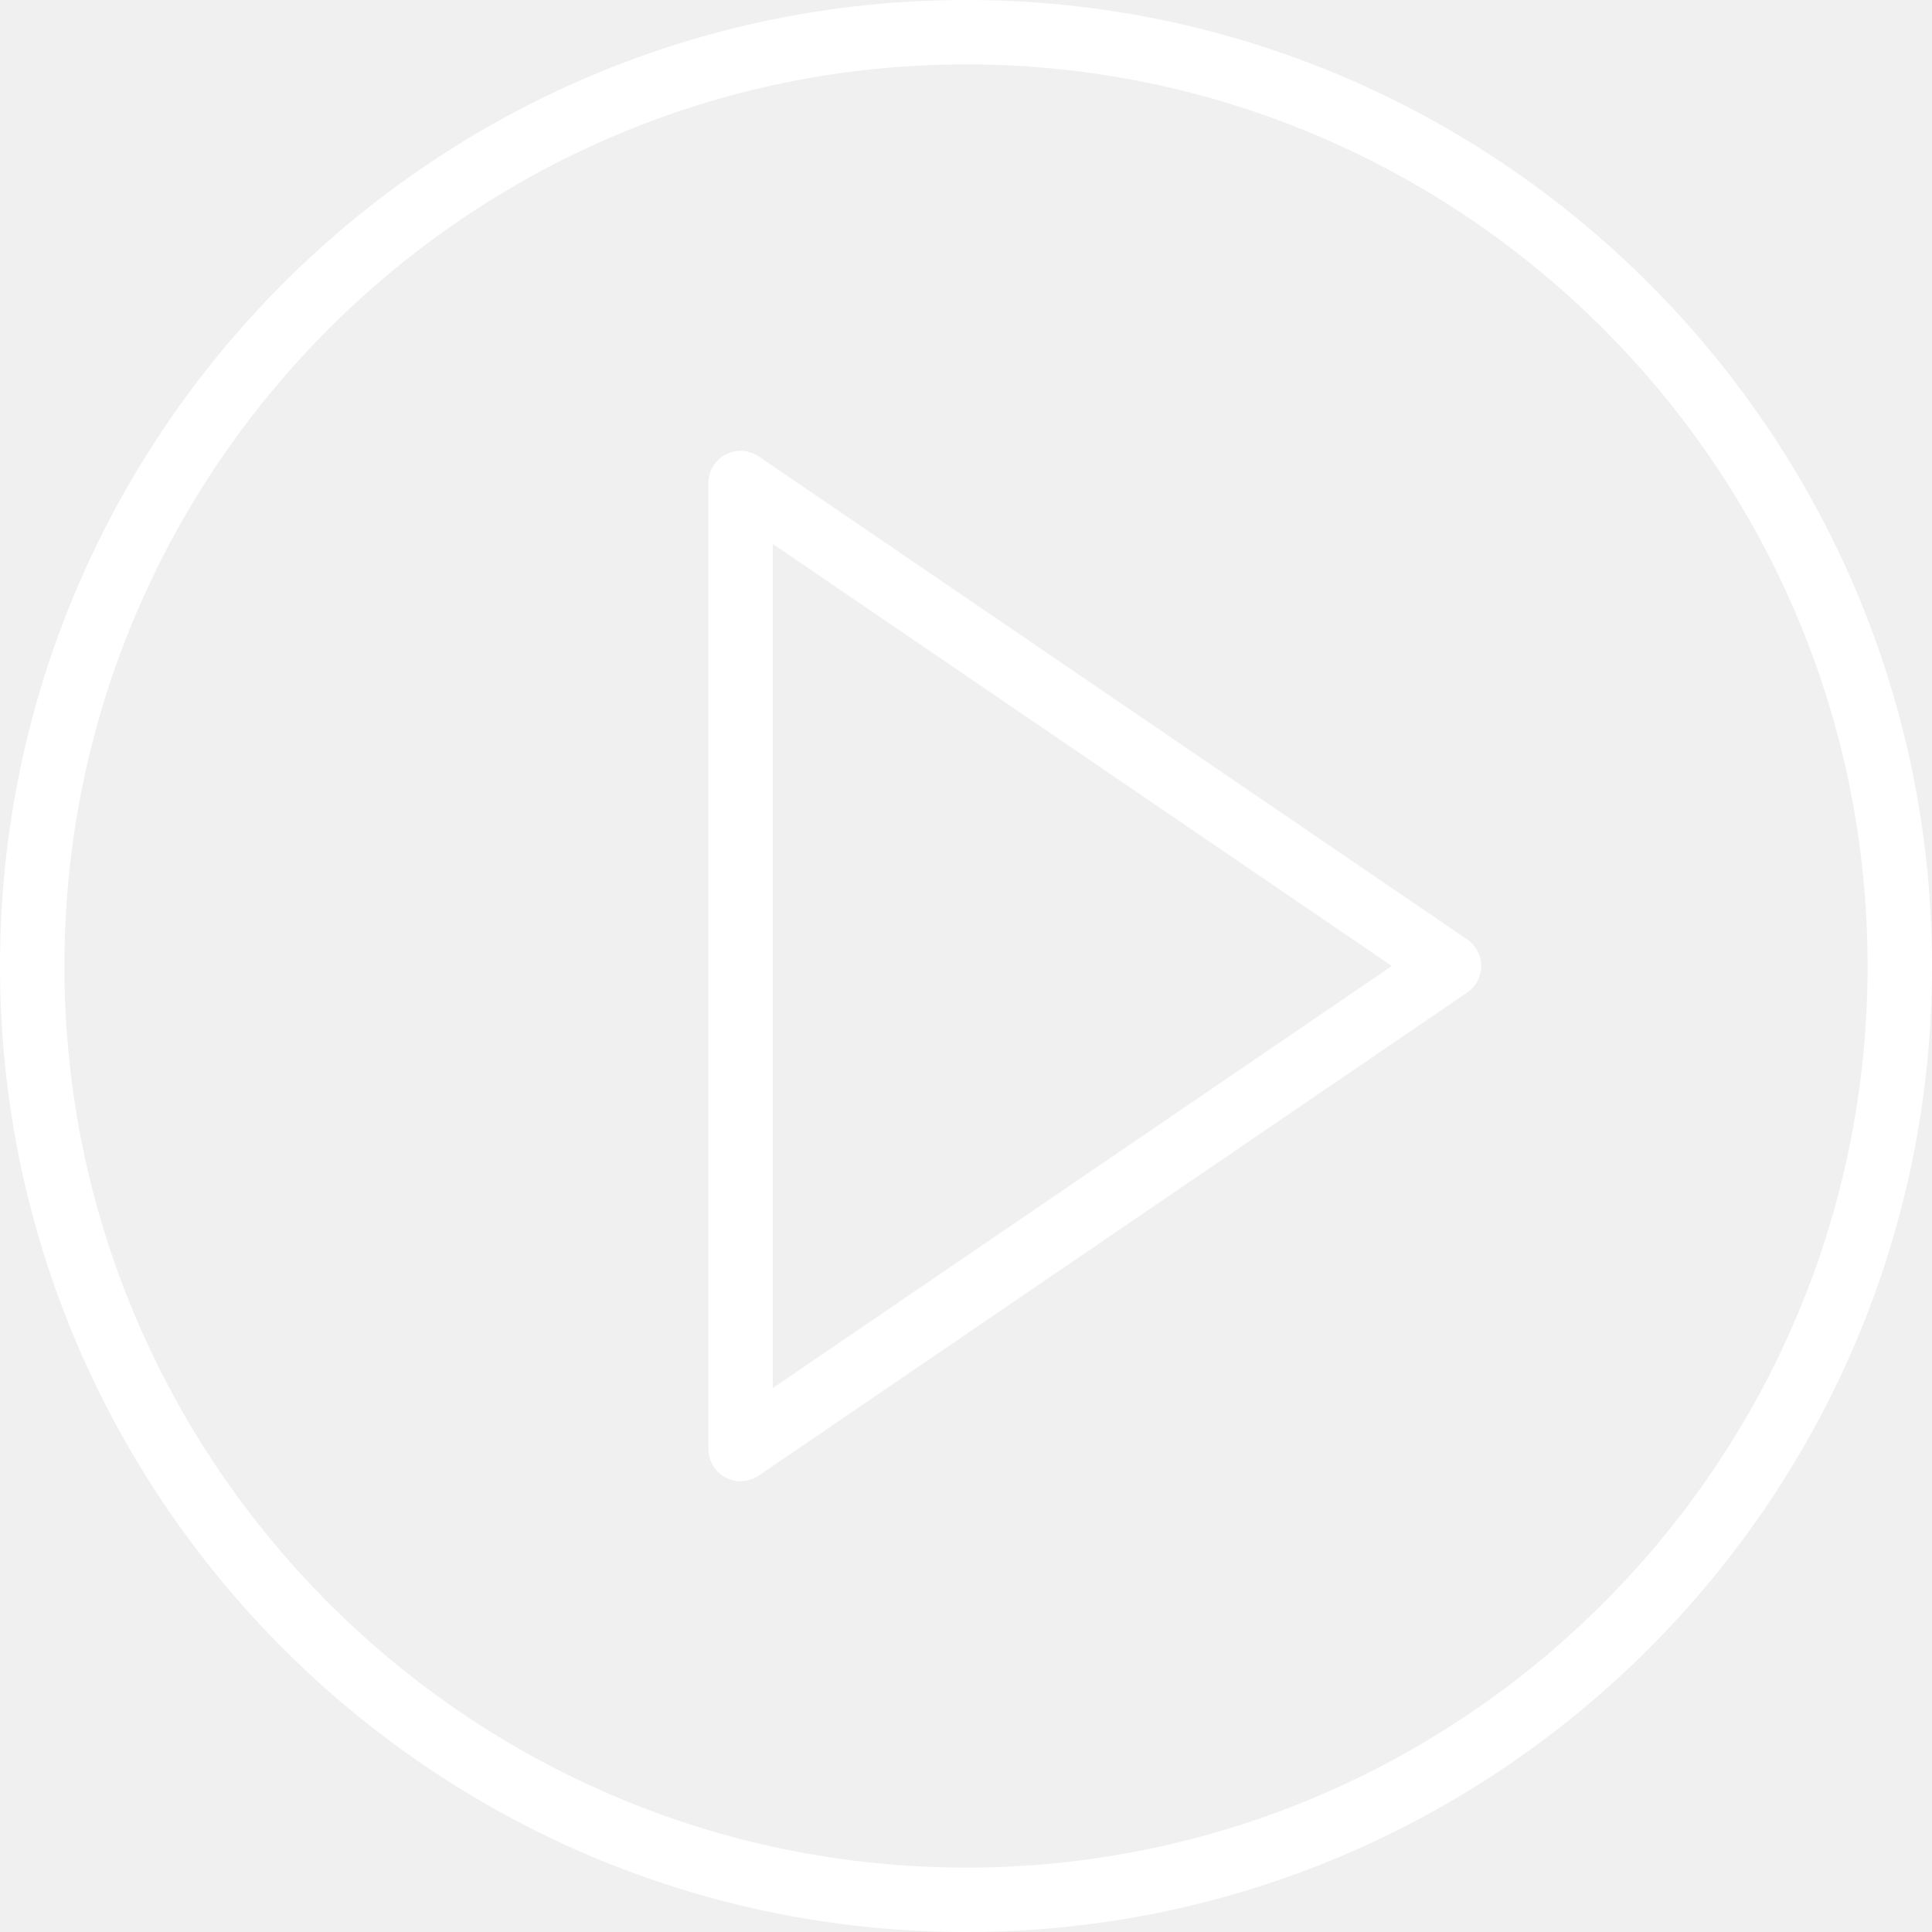
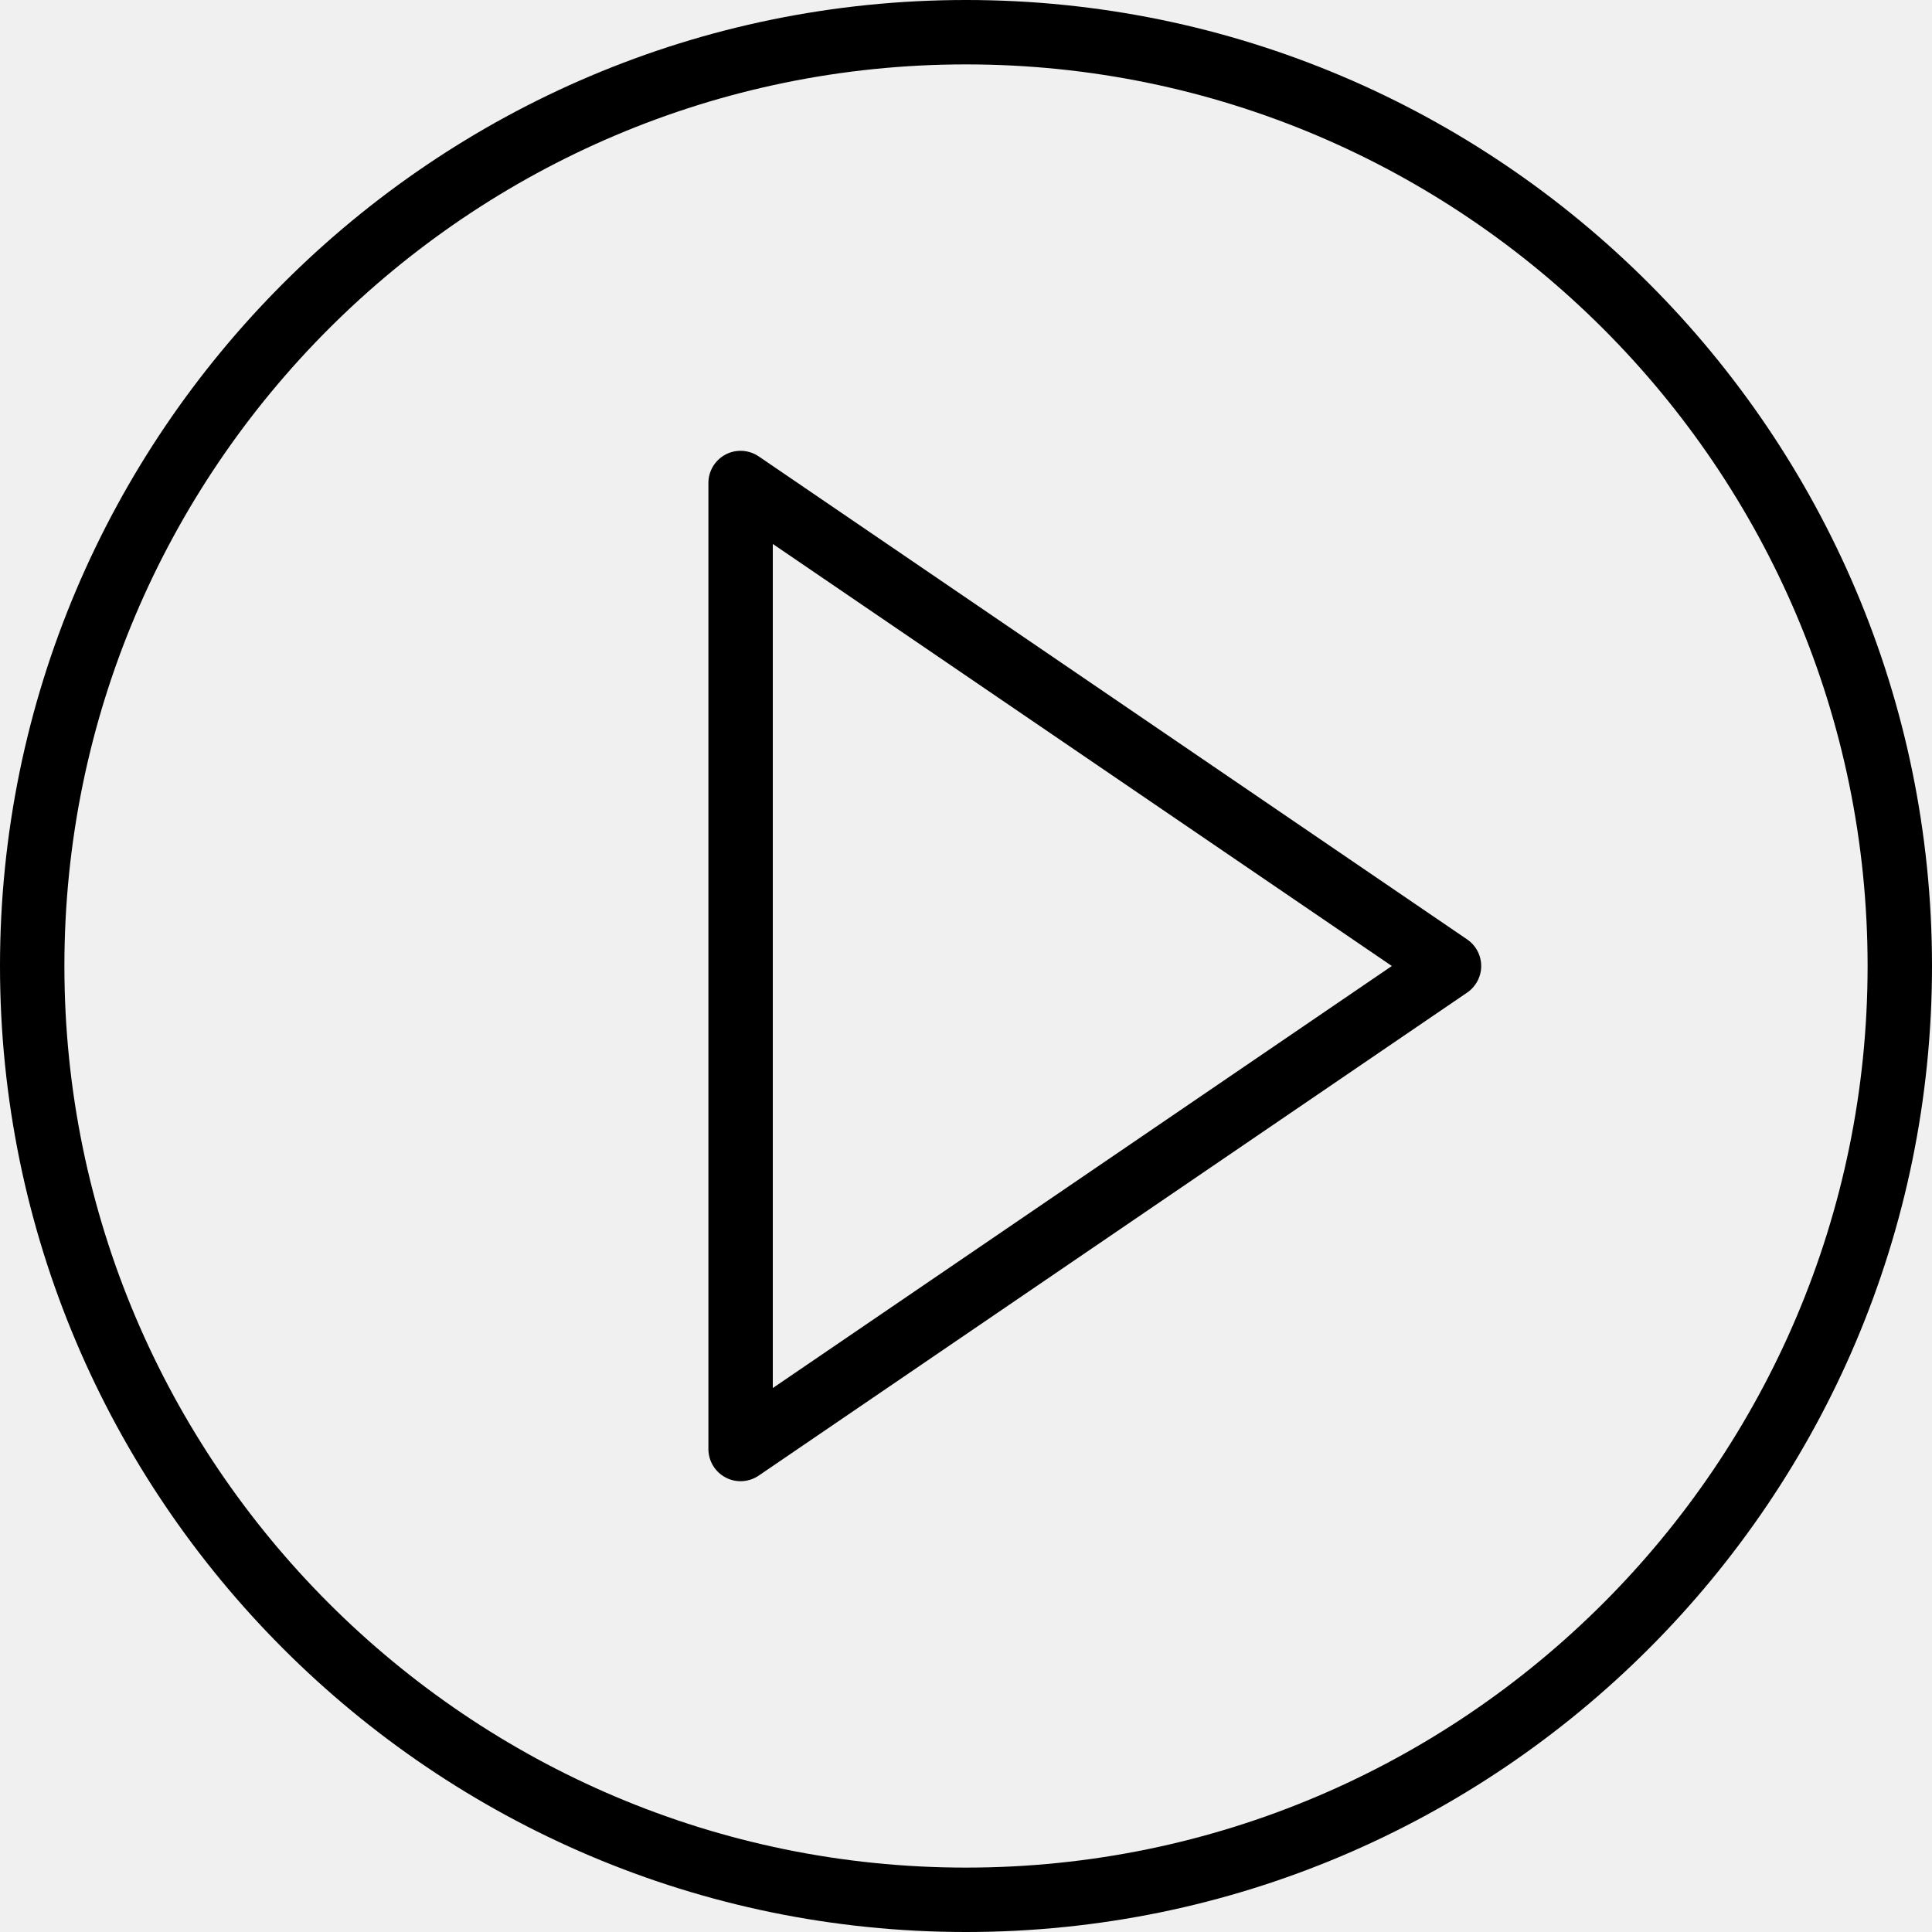
<svg xmlns="http://www.w3.org/2000/svg" version="1.1" id="Capa_1" x="0px" y="0px" viewBox="0 0 60 60" style="enable-background:new 0 0 60 60;" xml:space="preserve" width="512px" height="512px">
  <g>
-     <path d="M45.563,29.174l-22-15c-0.307-0.208-0.703-0.231-1.031-0.058C22.205,14.289,22,14.629,22,15v30   c0,0.371,0.205,0.711,0.533,0.884C22.679,45.962,22.84,46,23,46c0.197,0,0.394-0.059,0.563-0.174l22-15   C45.836,30.64,46,30.331,46,30S45.836,29.36,45.563,29.174z M24,43.107V16.893L43.225,30L24,43.107z" fill="#FFFFFF" />
-     <path d="M30,0C13.458,0,0,13.458,0,30s13.458,30,30,30s30-13.458,30-30S46.542,0,30,0z M30,58C14.561,58,2,45.439,2,30   S14.561,2,30,2s28,12.561,28,28S45.439,58,30,58z" fill="#FFFFFF" />
+     <path d="M45.563,29.174l-22-15c-0.307-0.208-0.703-0.231-1.031-0.058C22.205,14.289,22,14.629,22,15v30   c0,0.371,0.205,0.711,0.533,0.884C22.679,45.962,22.84,46,23,46c0.197,0,0.394-0.059,0.563-0.174l22-15   C45.836,30.64,46,30.331,46,30S45.836,29.36,45.563,29.174z M24,43.107V16.893L43.225,30L24,43.107z" fill="#00000" />
+     <path d="M30,0C13.458,0,0,13.458,0,30s13.458,30,30,30s30-13.458,30-30S46.542,0,30,0z M30,58C14.561,58,2,45.439,2,30   S14.561,2,30,2s28,12.561,28,28S45.439,58,30,58z" fill="#000000" />
  </g>
  <g>
</g>
  <g>
</g>
  <g>
</g>
  <g>
</g>
  <g>
</g>
  <g>
</g>
  <g>
</g>
  <g>
</g>
  <g>
</g>
  <g>
</g>
  <g>
</g>
  <g>
</g>
  <g>
</g>
  <g>
</g>
  <g>
</g>
</svg>
